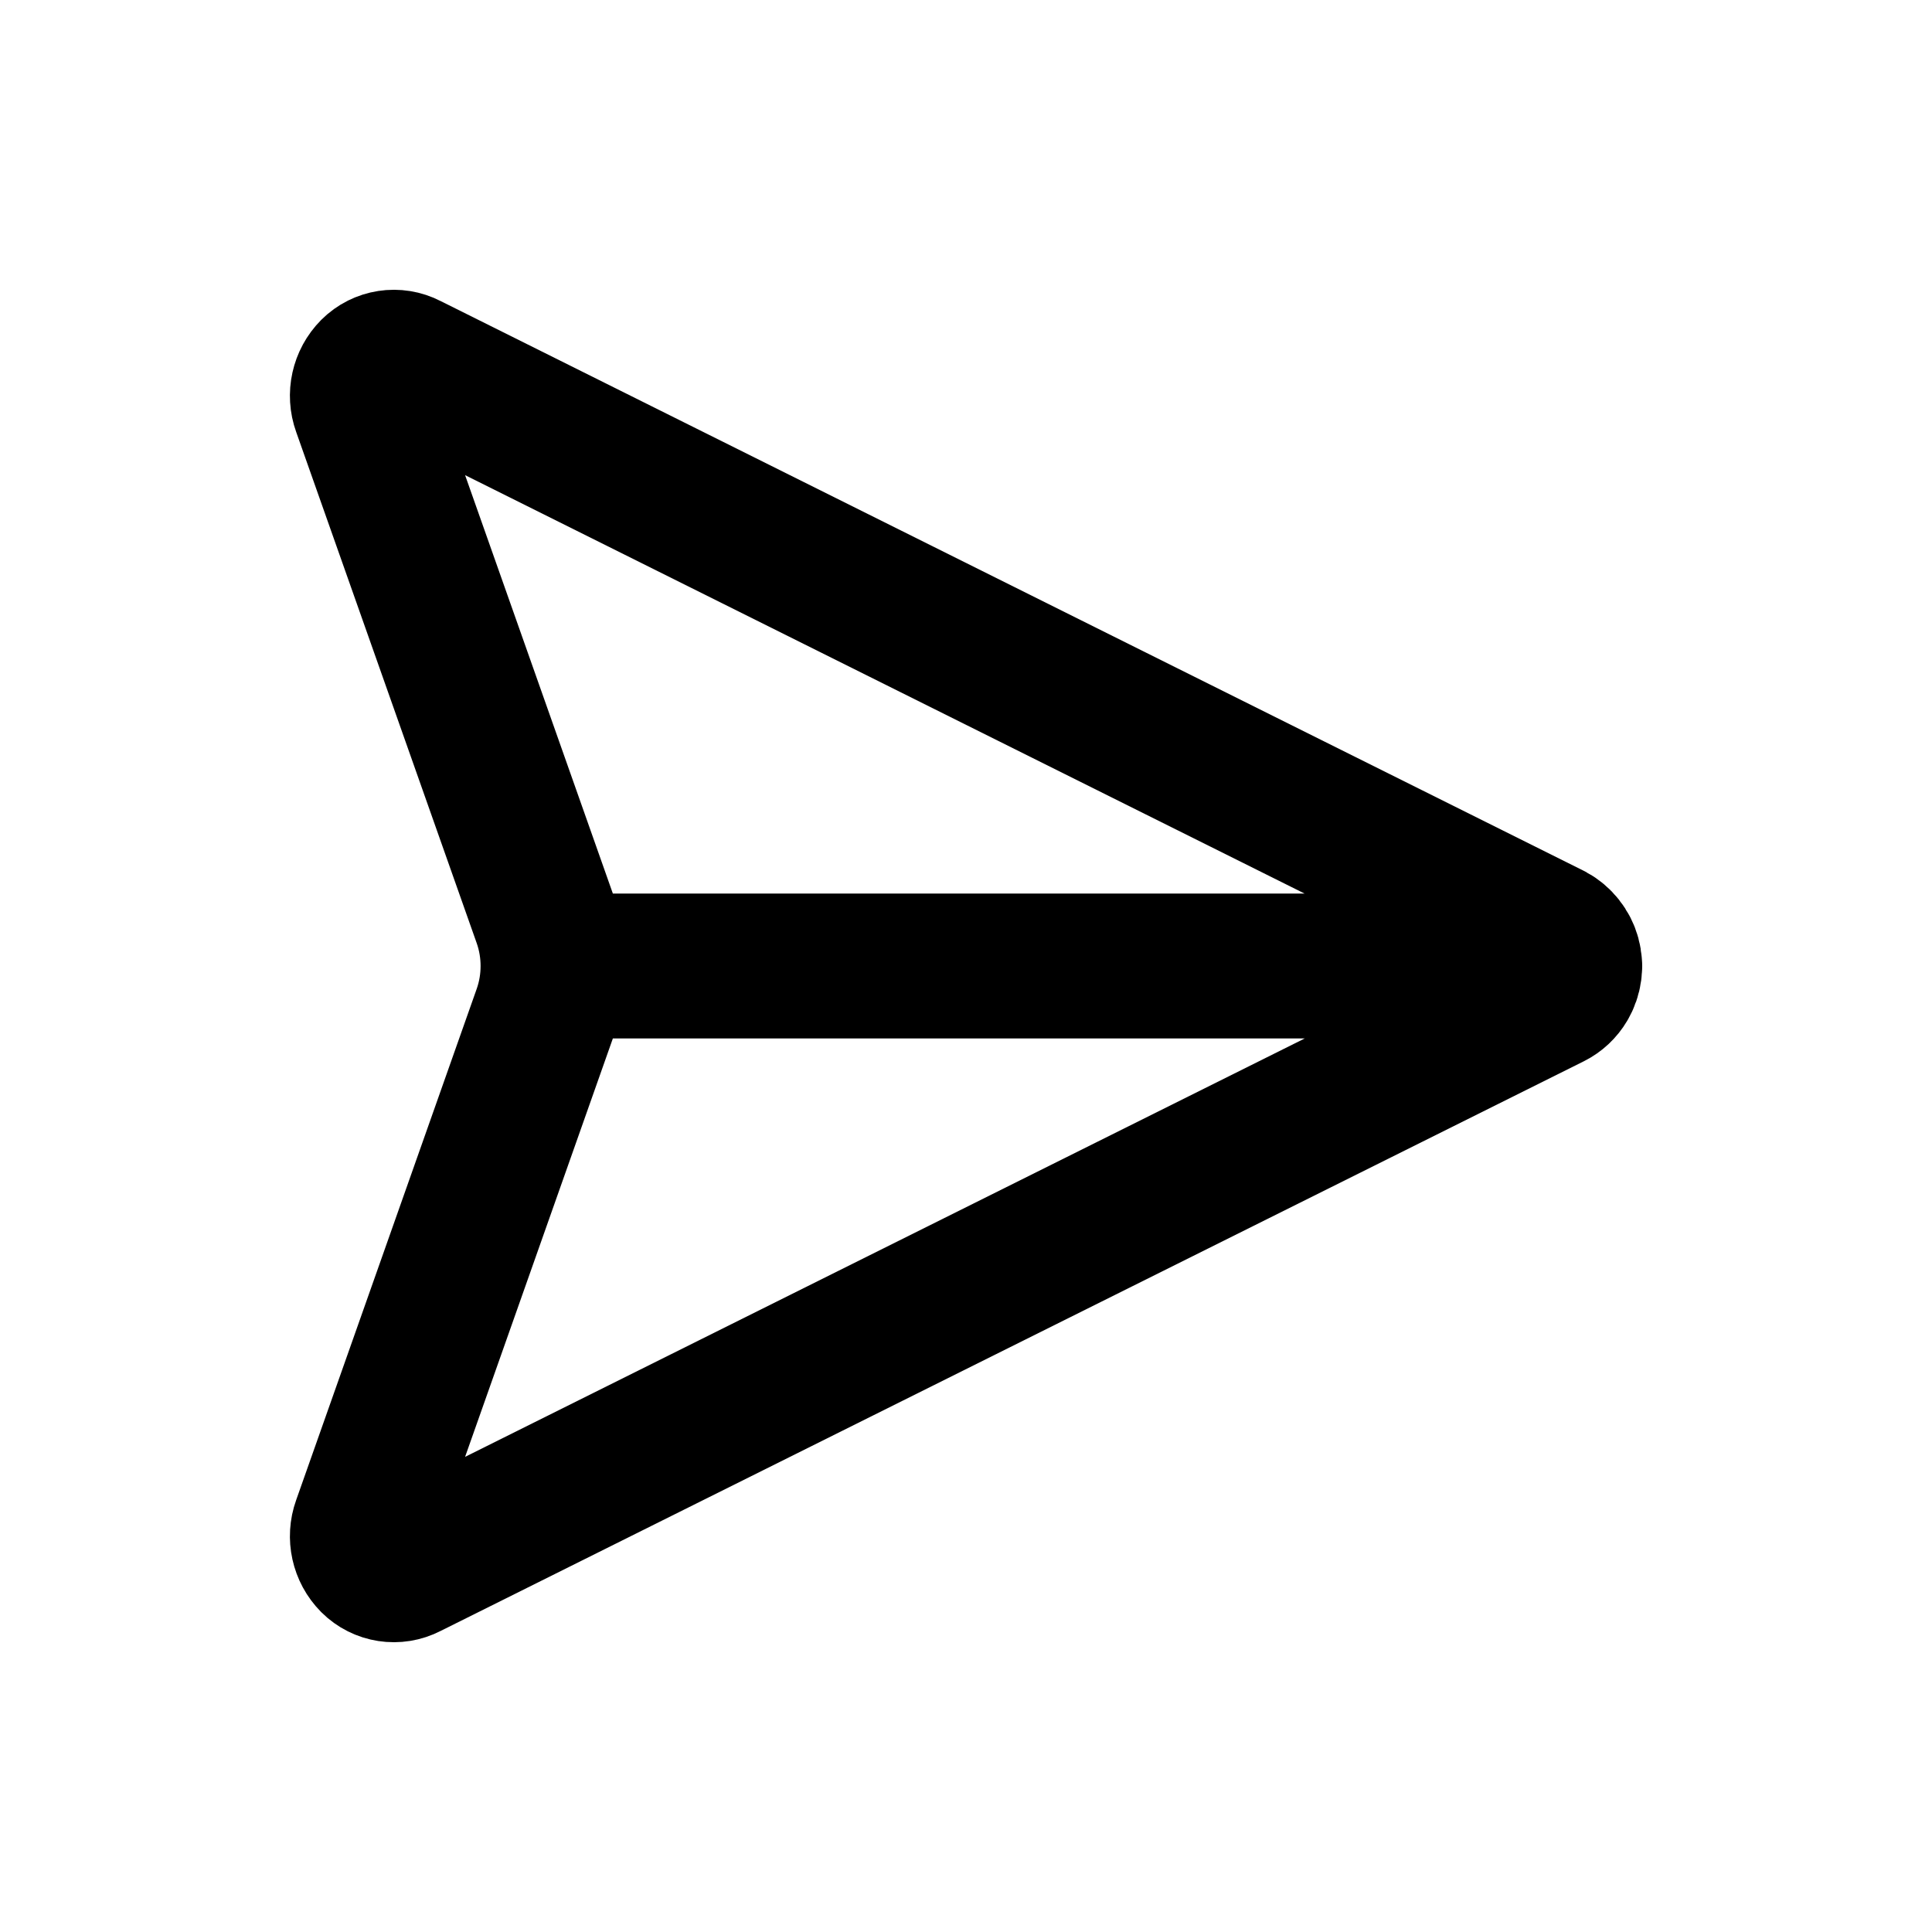
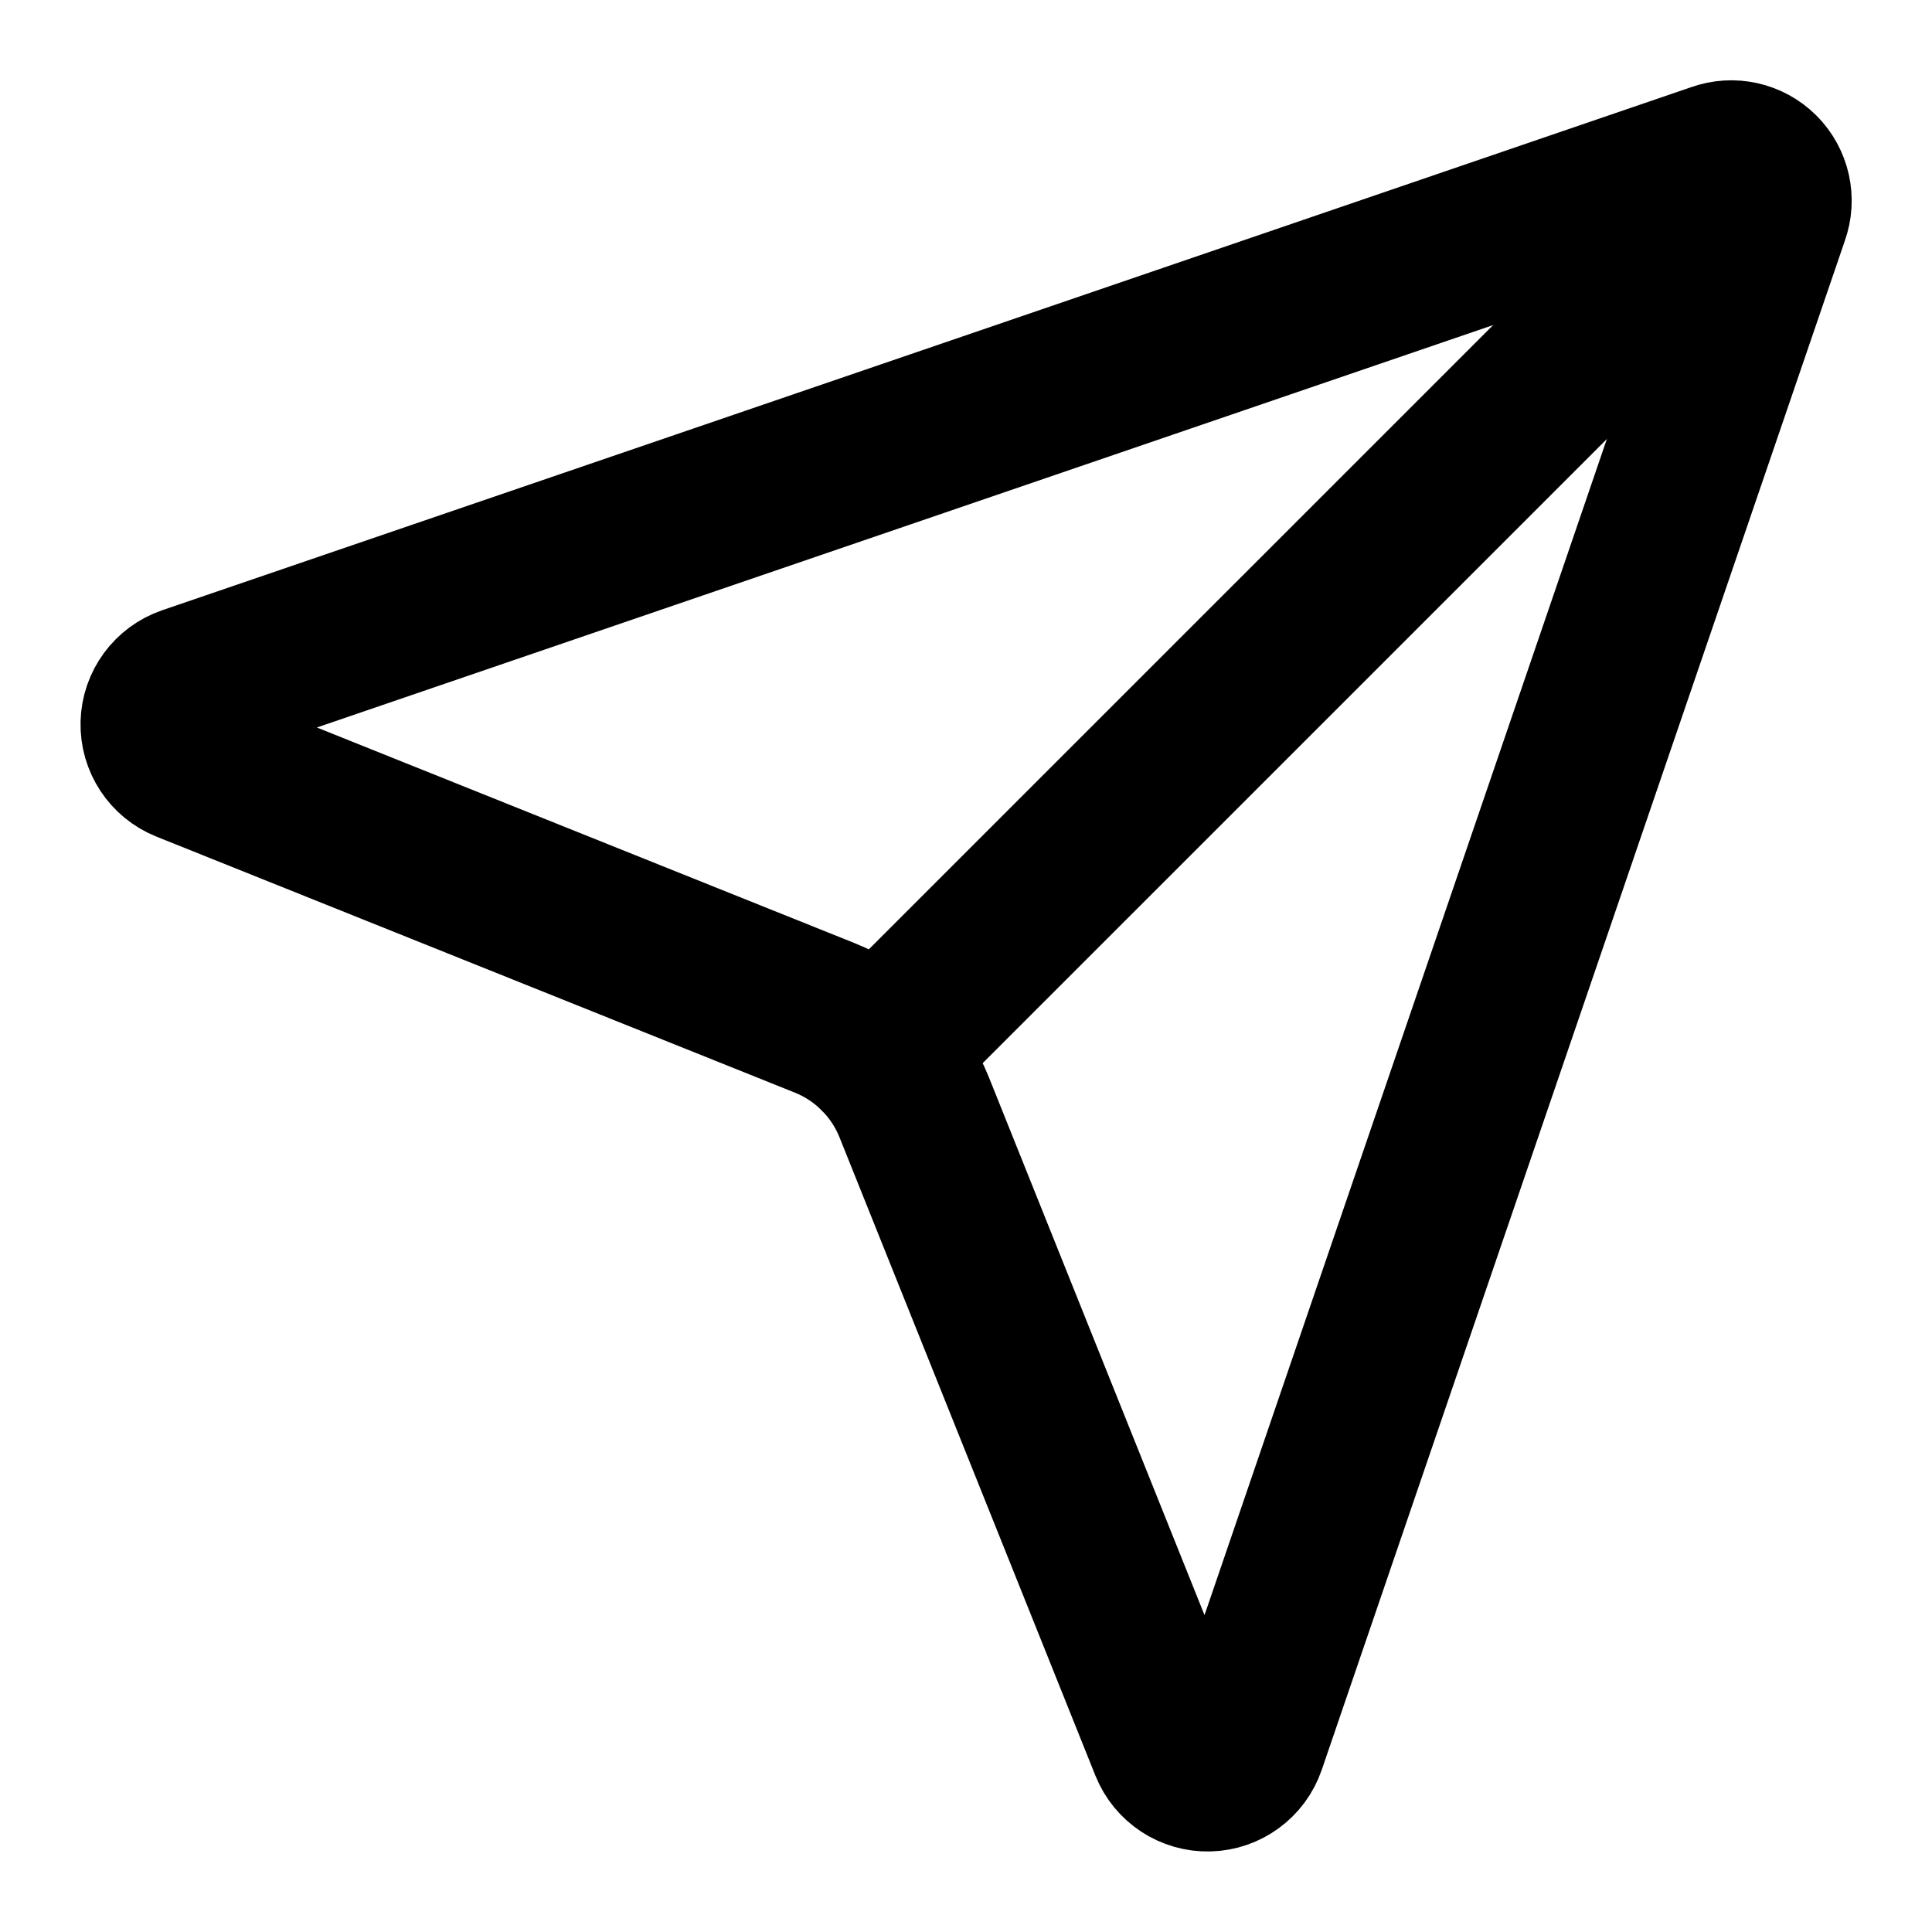
- <svg xmlns="http://www.w3.org/2000/svg" width="16" height="16" fill="none">
-   <path stroke="#000" stroke-linecap="round" stroke-linejoin="round" stroke-width="1.2" d="M3.377 3.028a.25.25 0 0 0-.292.045.291.291 0 0 0-.067.303l1.496 4.236c.088.25.088.526 0 .776l-1.496 4.236a.291.291 0 0 0 .067.303.25.25 0 0 0 .292.045l9.472-4.72a.267.267 0 0 0 .11-.103.288.288 0 0 0-.11-.4L3.377 3.028ZM5 8h8" />
+ <svg xmlns="http://www.w3.org/2000/svg" width="16" height="16" viewBox="0 0 24 24" fill="none" stroke="currentColor" stroke-width="2" stroke-linecap="round" stroke-linejoin="round">
+   <path d="M14.536 21.686a.5.5 0 0 0 .937-.024l6.5-19a.496.496 0 0 0-.635-.635l-19 6.5a.5.5 0 0 0-.024.937l7.93 3.18a2 2 0 0 1 1.112 1.11z" />
+   <path d="m21.854 2.147-10.94 10.939" />
</svg>
